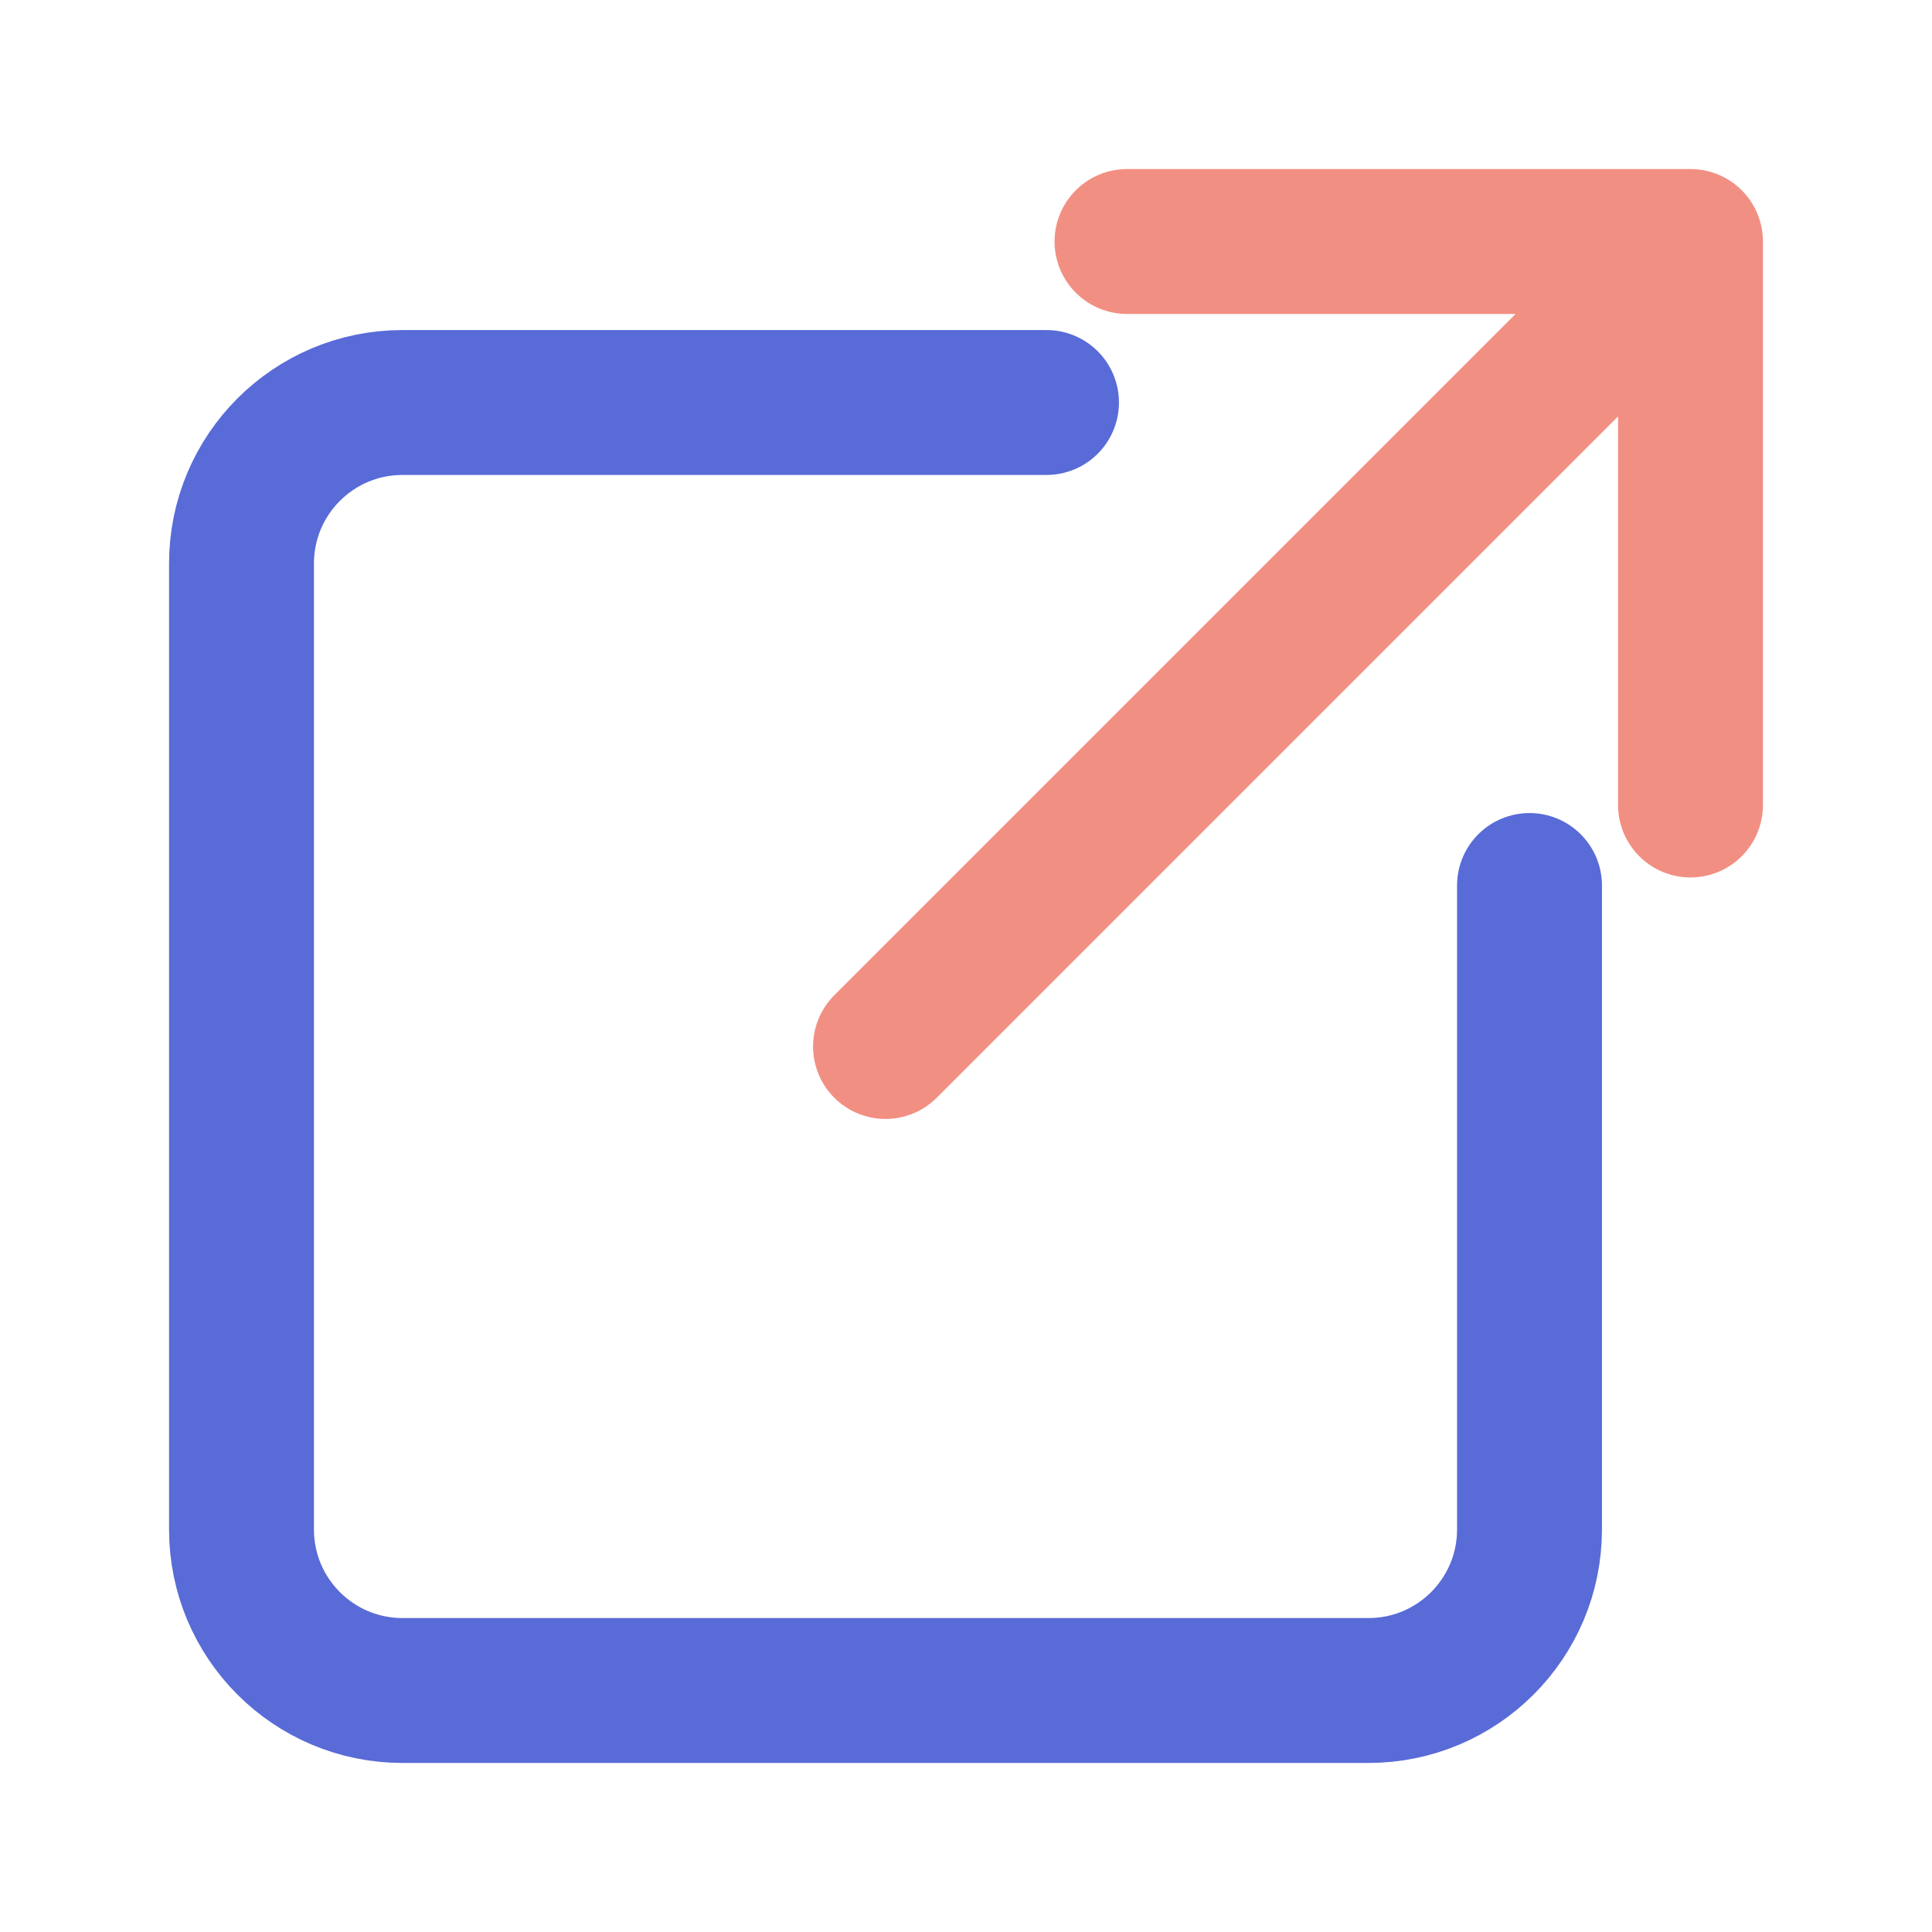
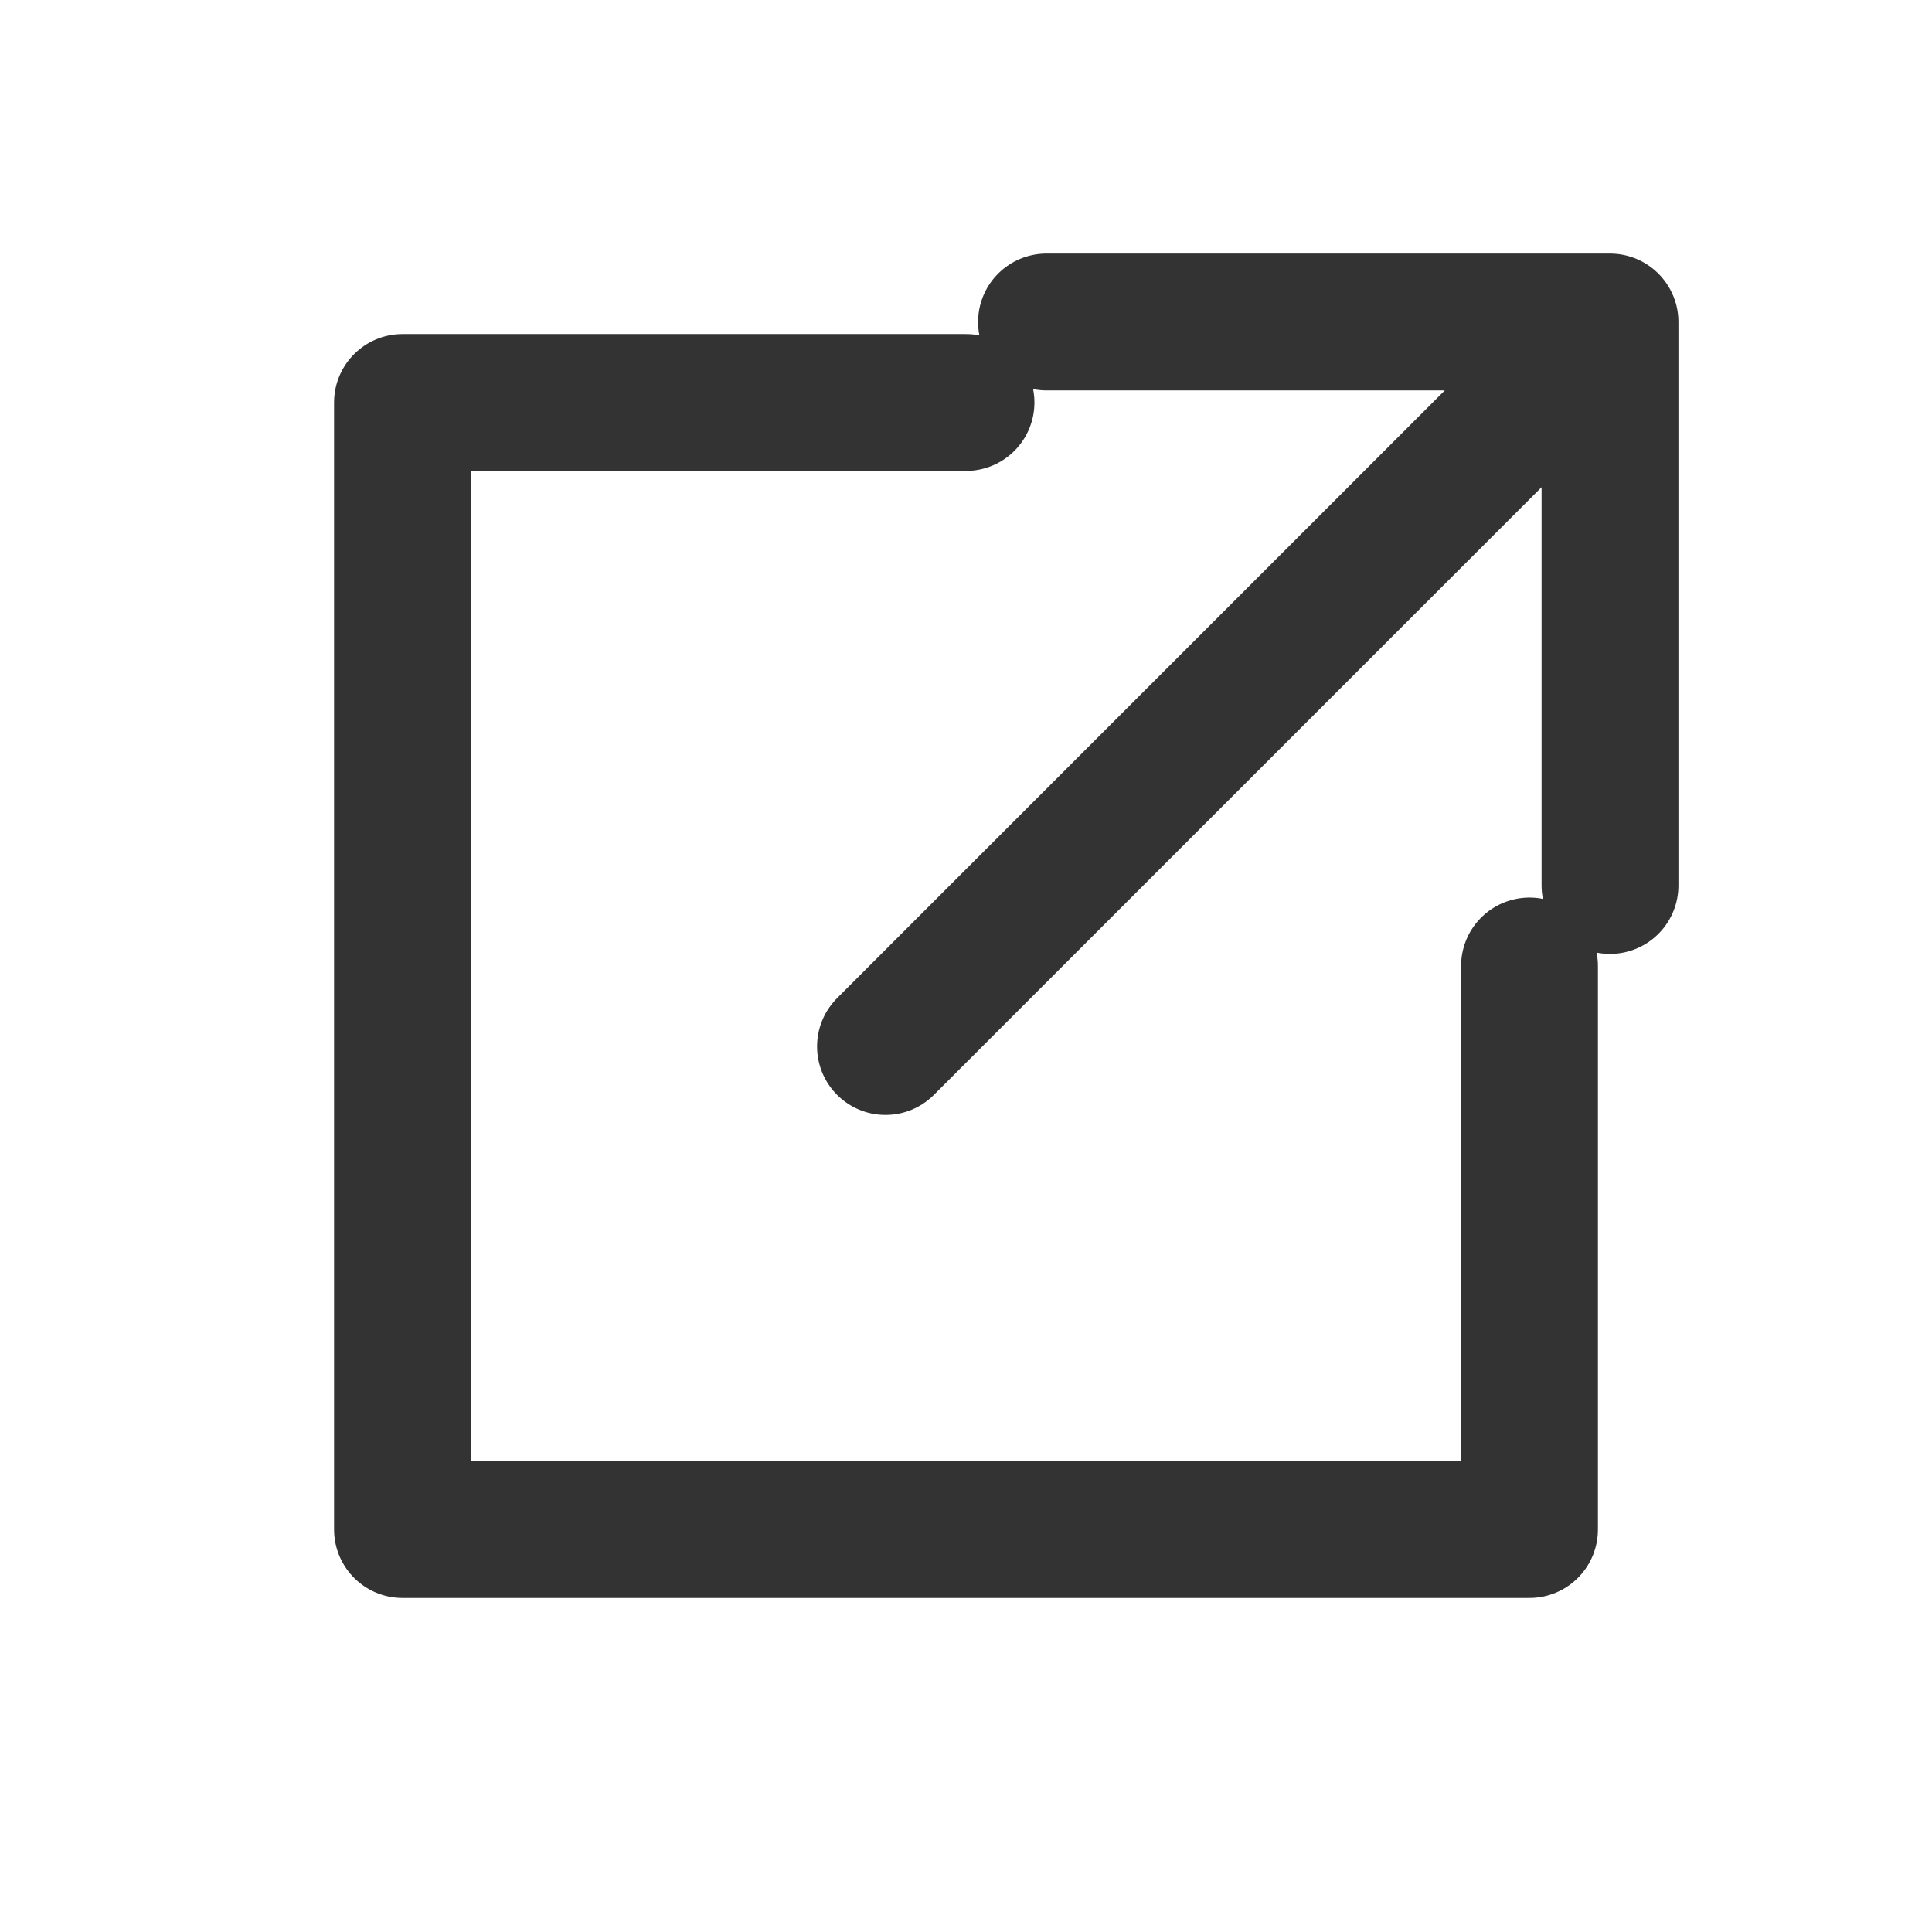
- <svg xmlns="http://www.w3.org/2000/svg" viewBox="0 0 24 24" fill="none" stroke="#596bd7" stroke-width="1.8" stroke-linecap="round" stroke-linejoin="round">
-   <path d="M13 5H5a2 2 0 0 0-2 2v12a2 2 0 0 0 2 2h12a2 2 0 0 0 2-2v-8" />
-   <path d="M14 3h7v7M21 3l-10 10" stroke="#f28f83" />
+ <svg xmlns="http://www.w3.org/2000/svg" viewBox="0 0 24 24" role="img" aria-labelledby="title">
+   <path d="M12 5H5v14h14v-7m-8 1L20 4m-7 0h7v7" fill="none" stroke="#333" stroke-width="1.7" stroke-linecap="round" stroke-linejoin="round" />
</svg>
